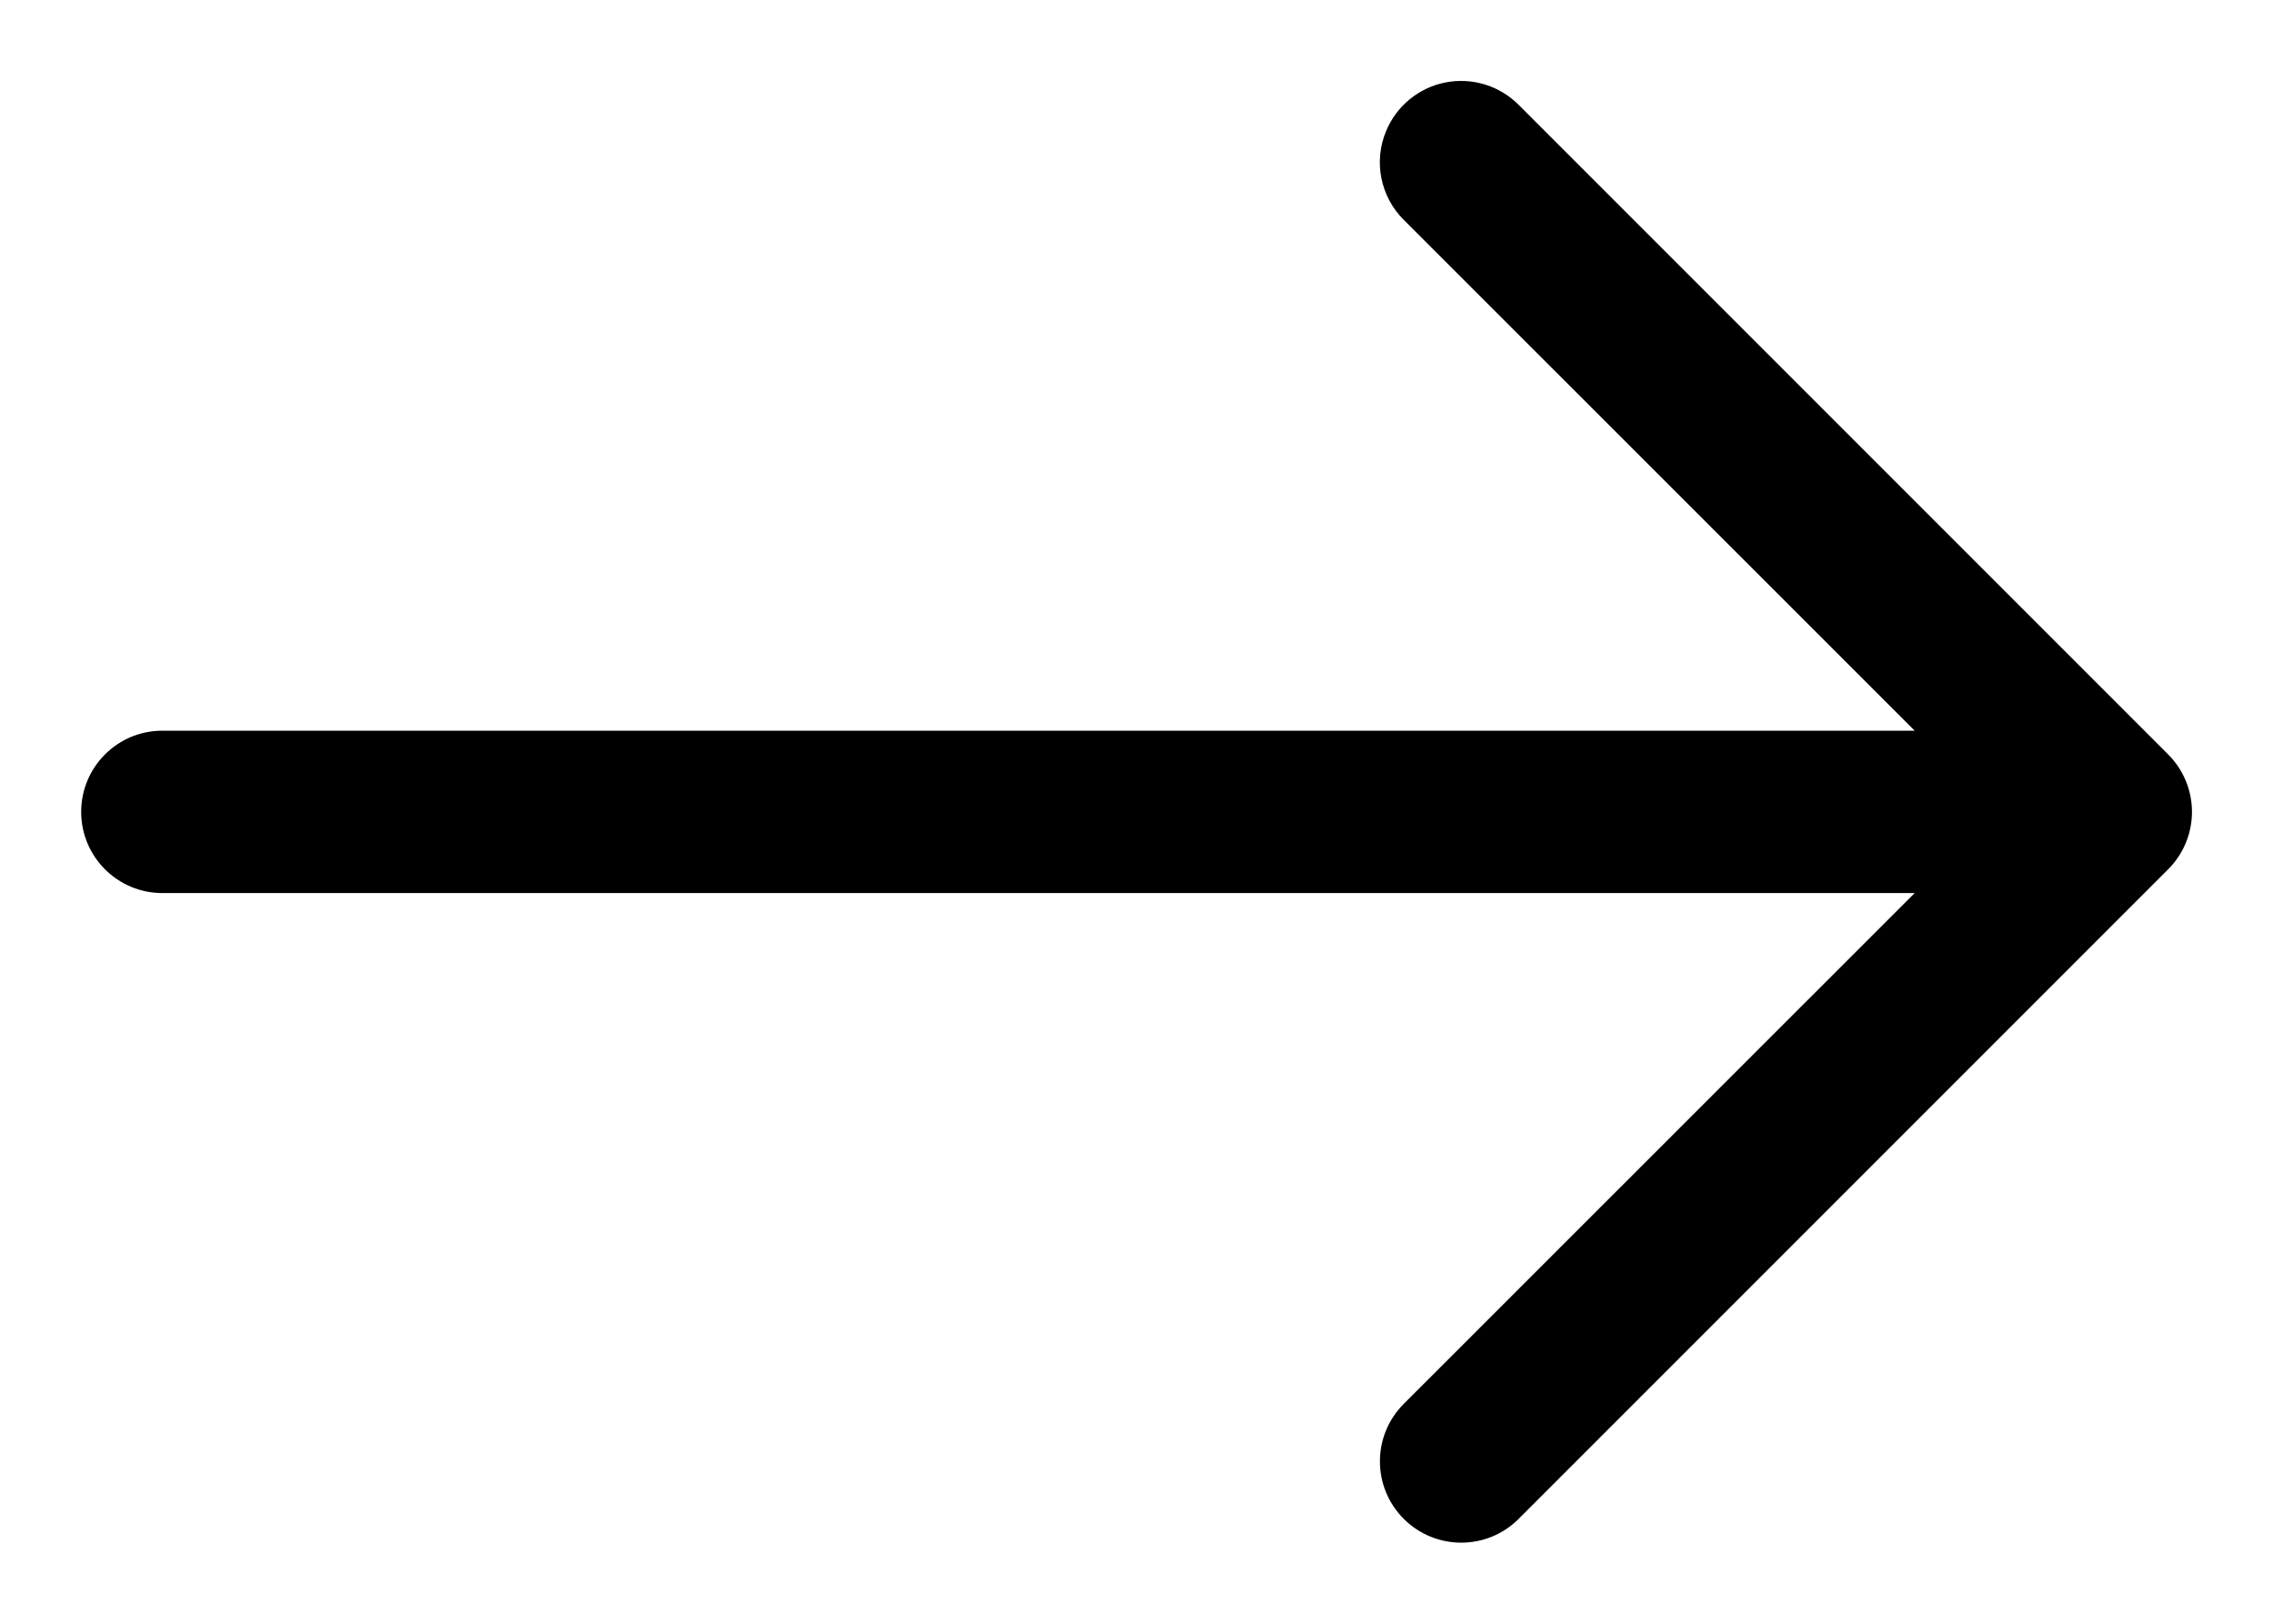
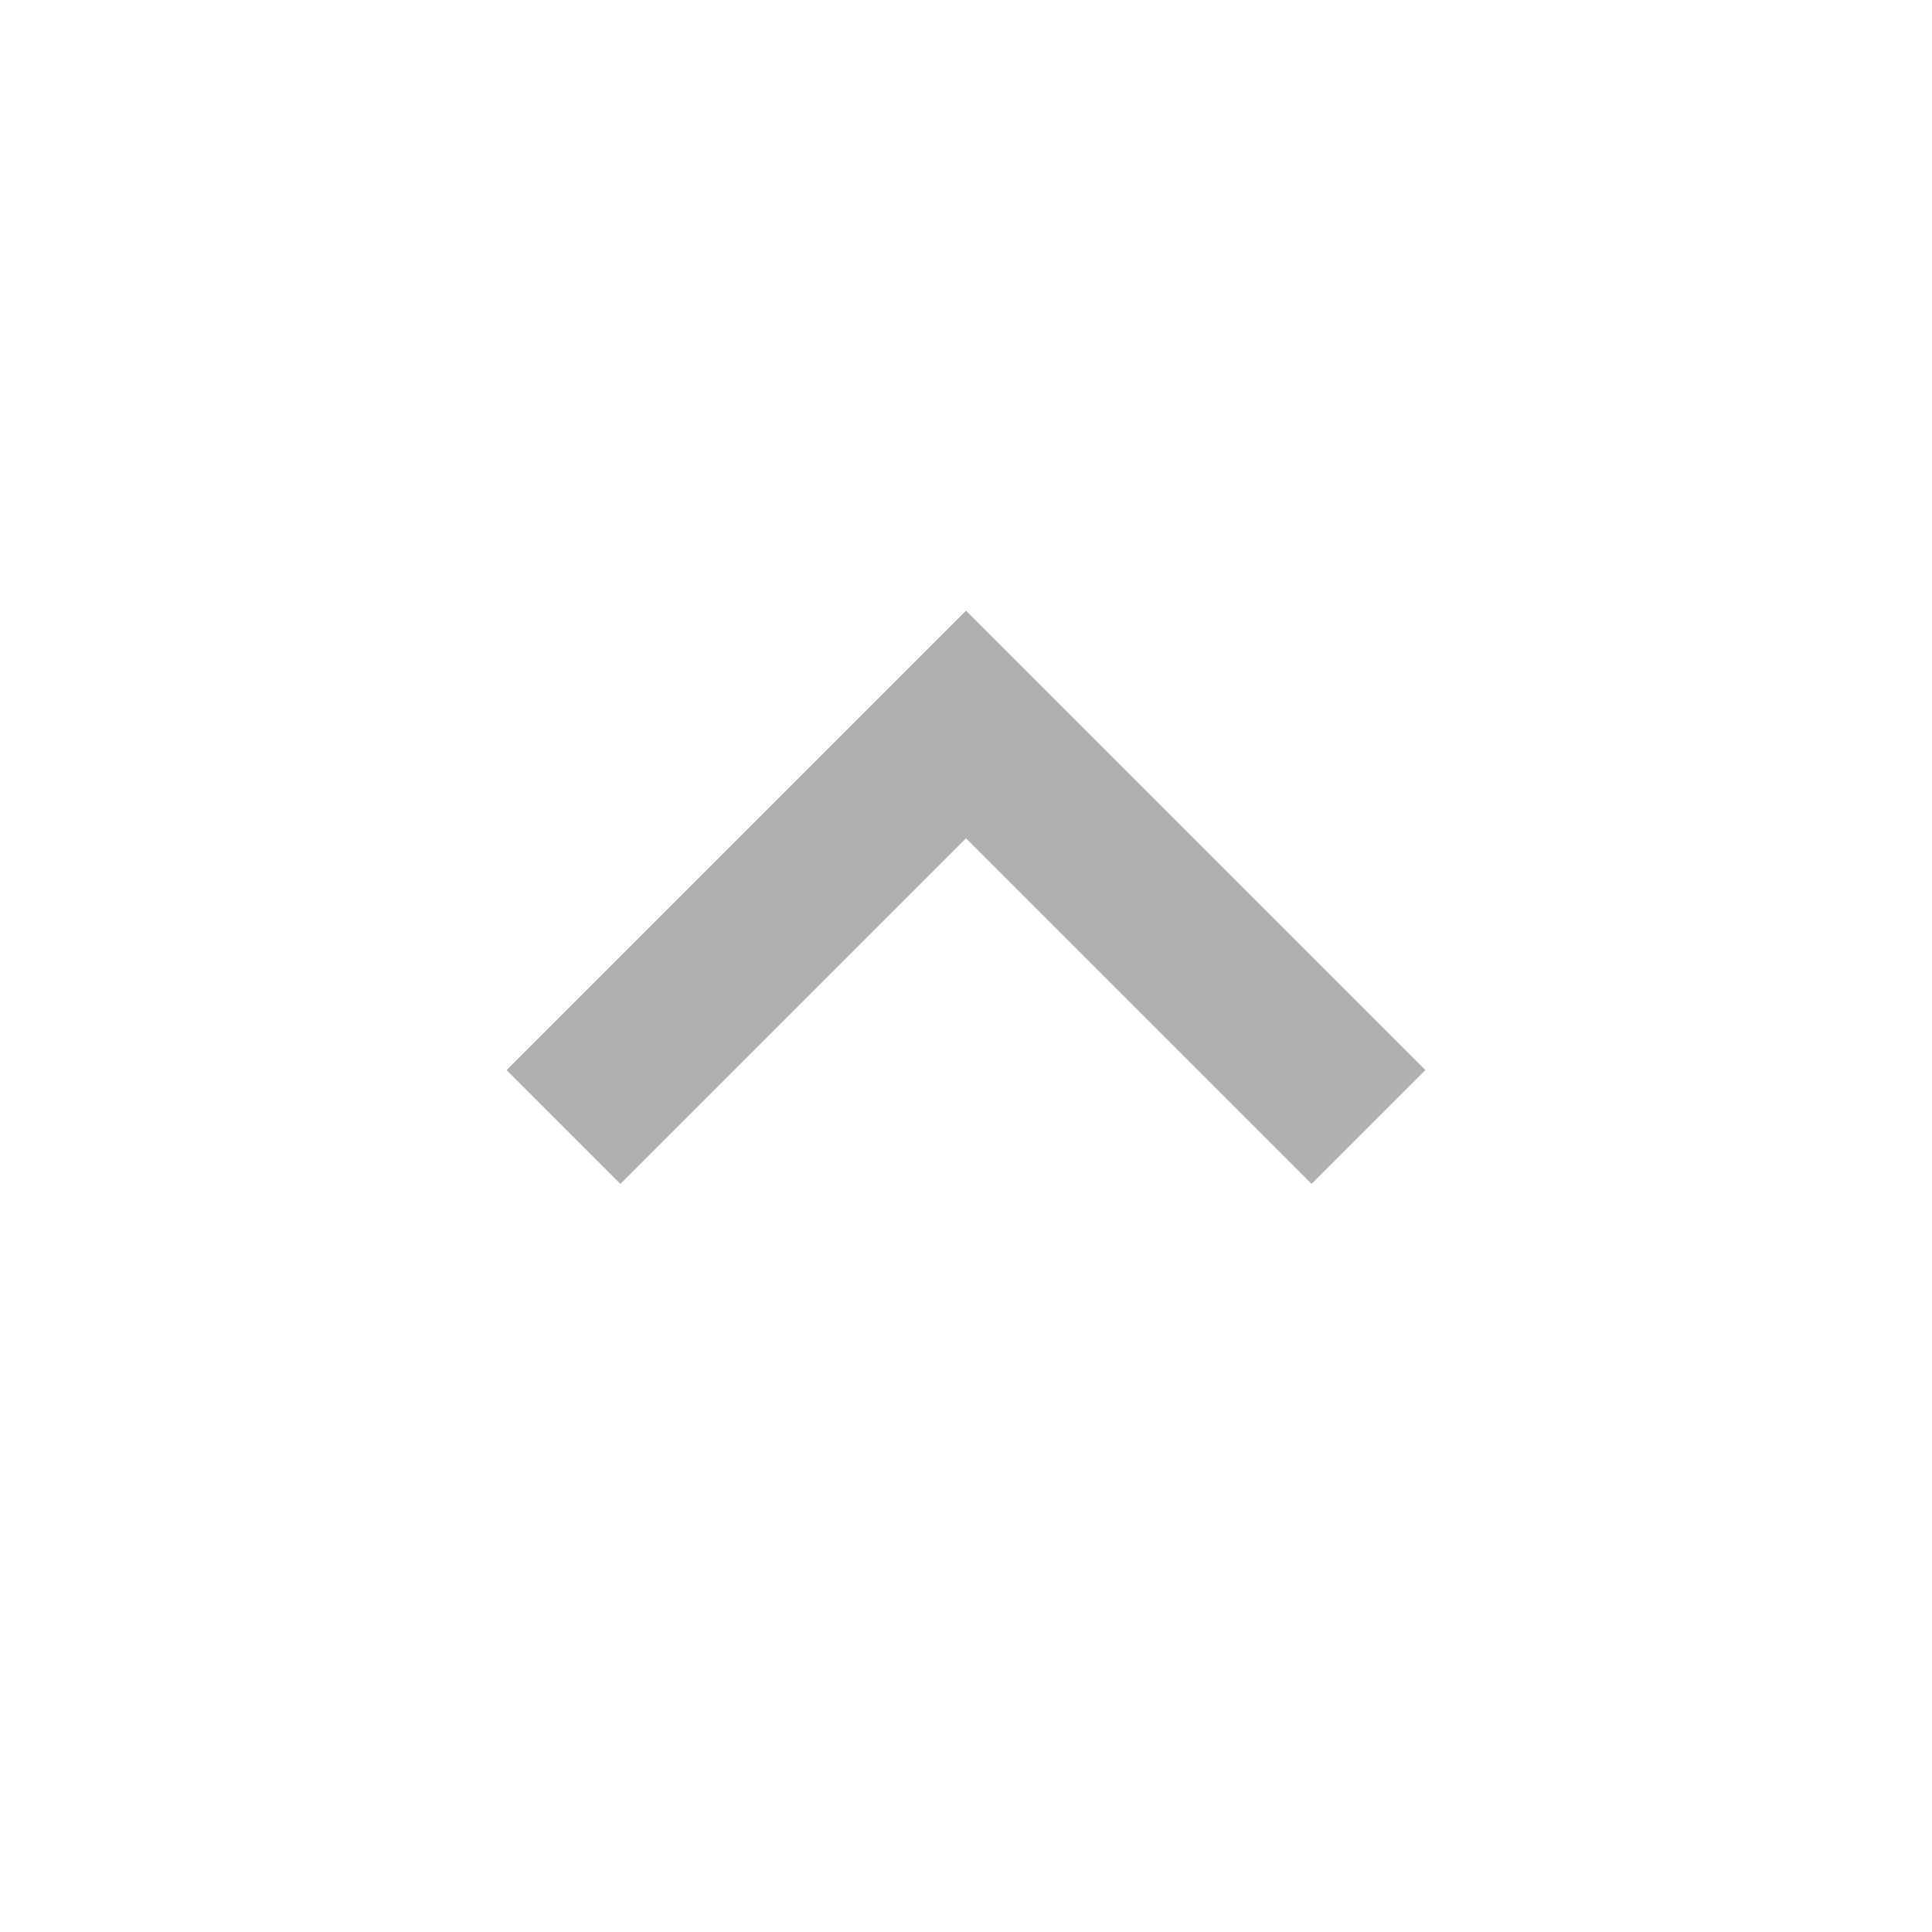
- <svg xmlns="http://www.w3.org/2000/svg" fill="none" class="icon icon-arrow" viewBox="0 0 14 10">
-   <path fill="currentColor" fill-rule="evenodd" d="M8.537.808a.5.5 0 0 1 .817-.162l4 4a.5.5 0 0 1 0 .708l-4 4a.5.5 0 1 1-.708-.708L11.793 5.5H1a.5.5 0 0 1 0-1h10.793L8.646 1.354a.5.5 0 0 1-.109-.546" clip-rule="evenodd" />
+ <svg xmlns="http://www.w3.org/2000/svg" class="icon-svg" width="24" height="24" viewBox="0 0 24 24">
+   <path fill="#B0B0B0" d="m6.293 13.293 1.414 1.414L12 10.414l4.293 4.293 1.414-1.414L12 7.586z" class="icon-path" />
</svg>
